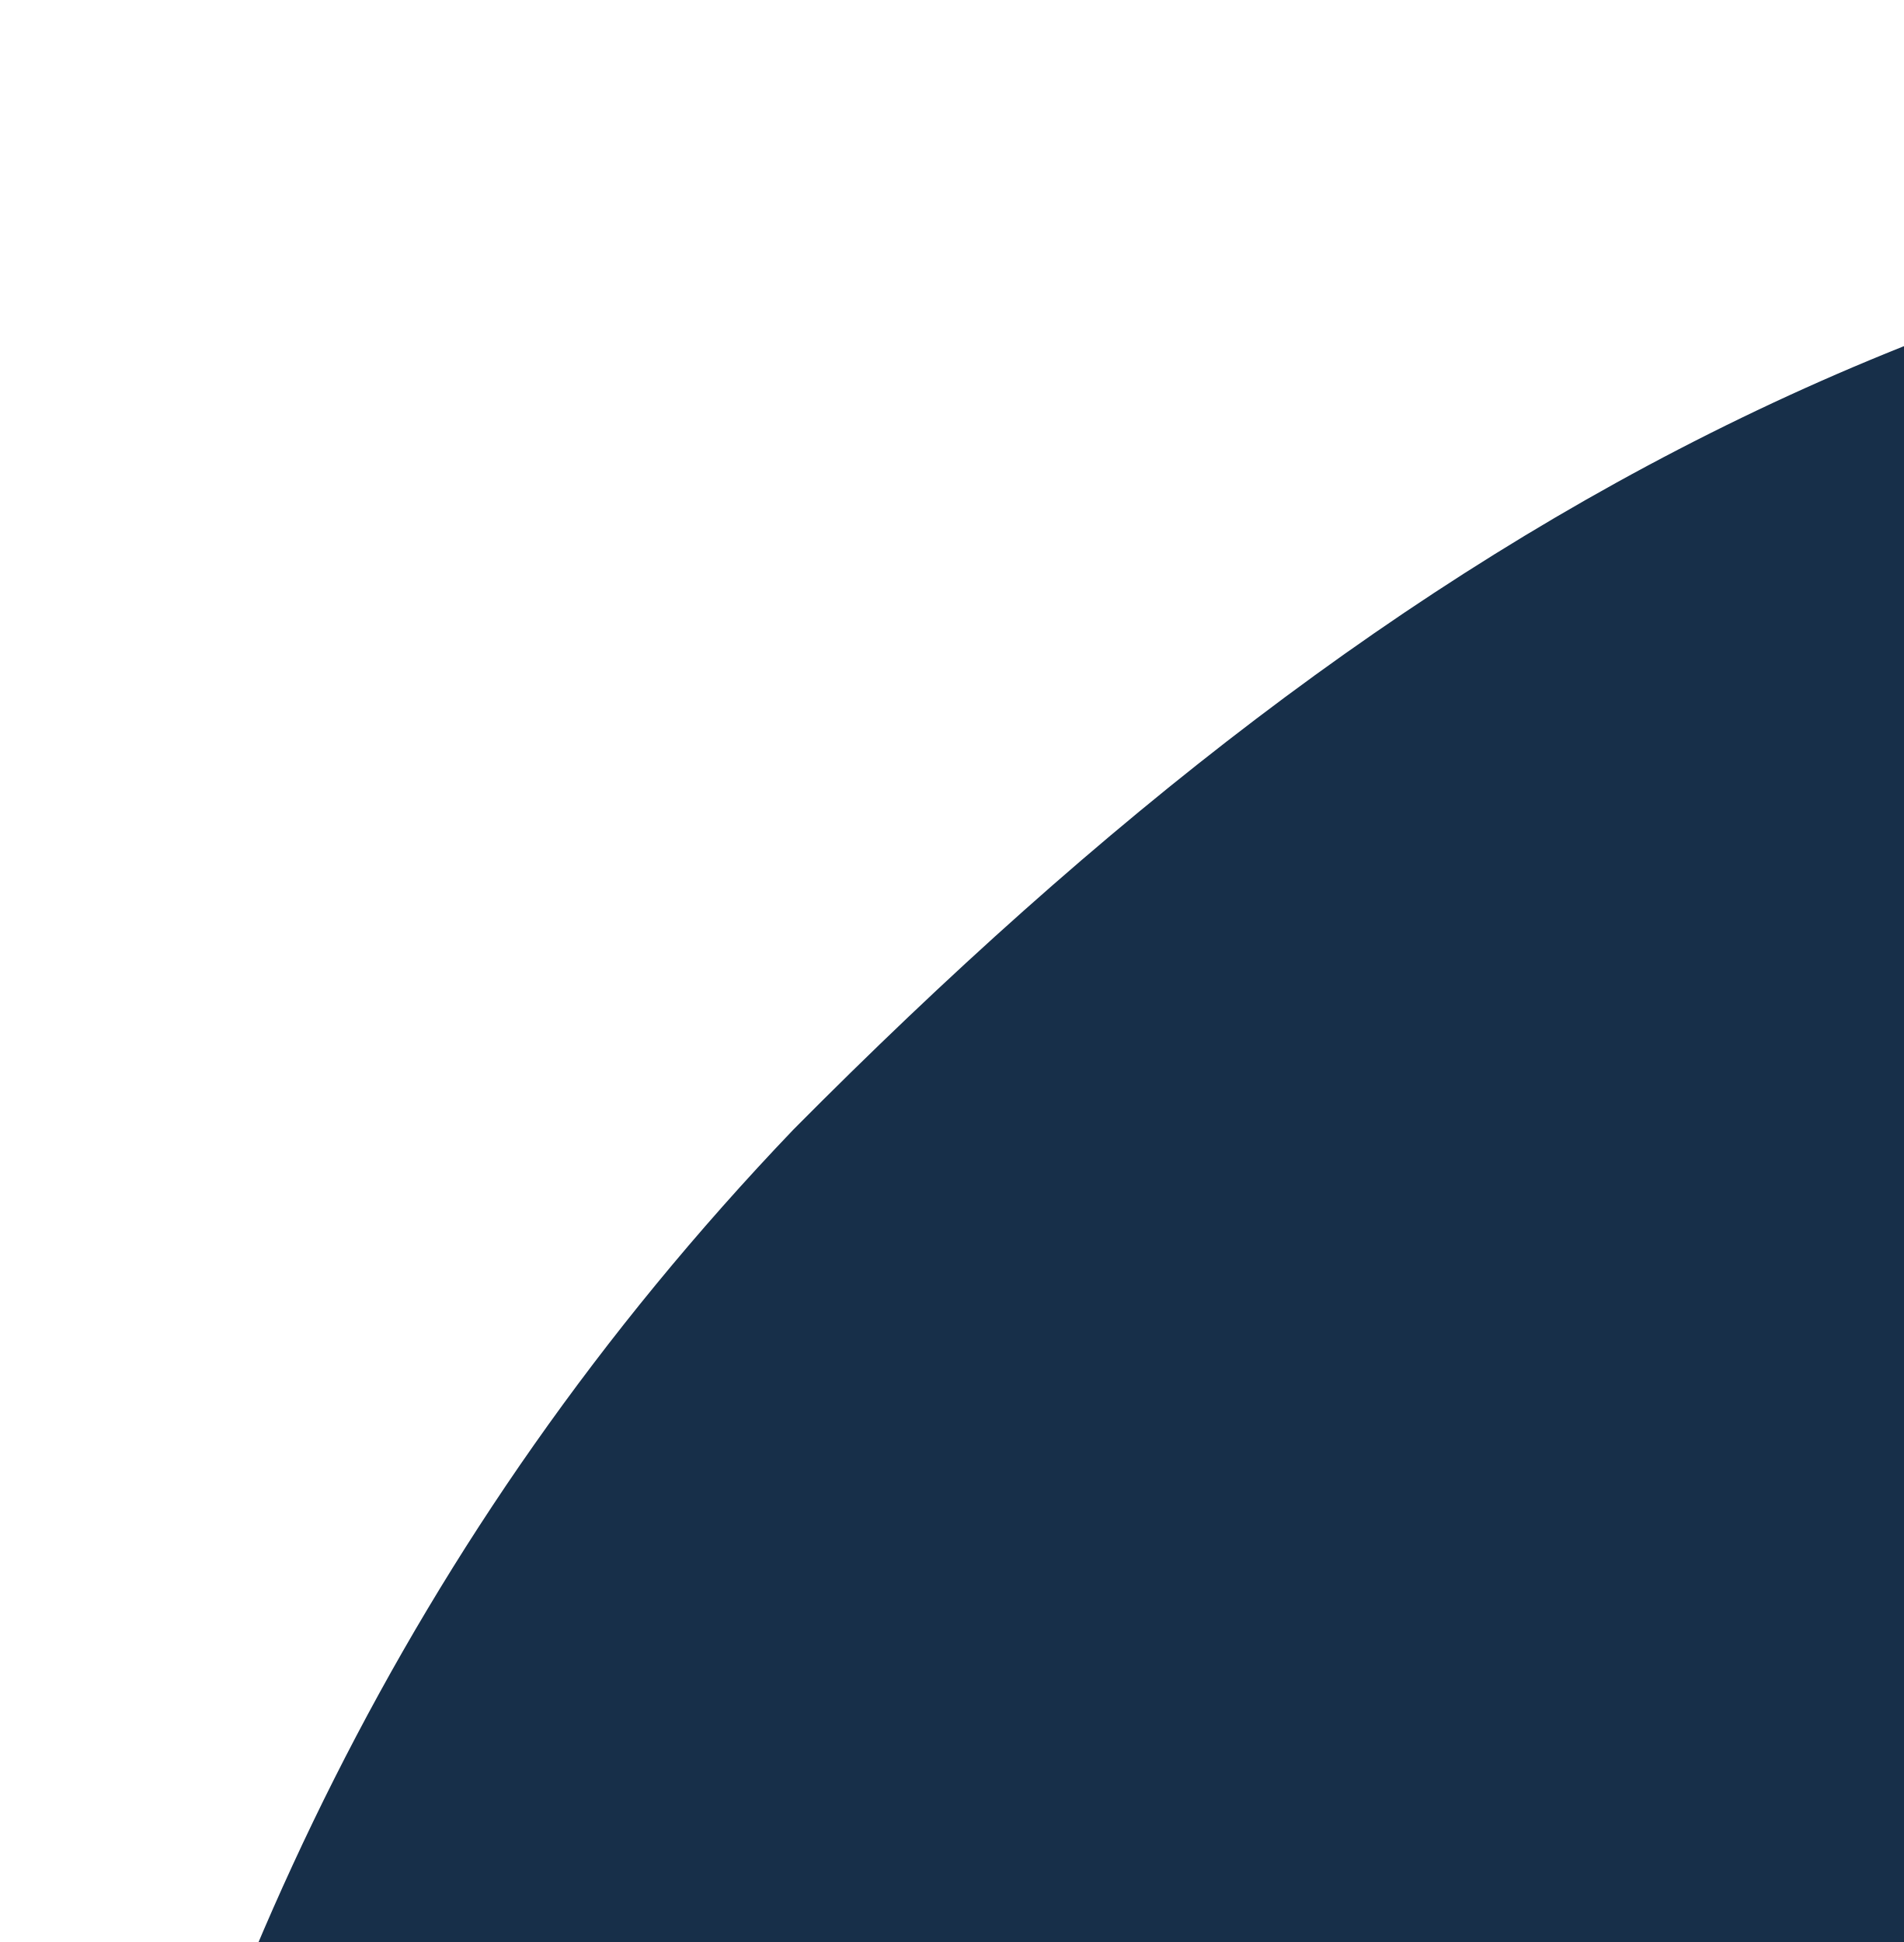
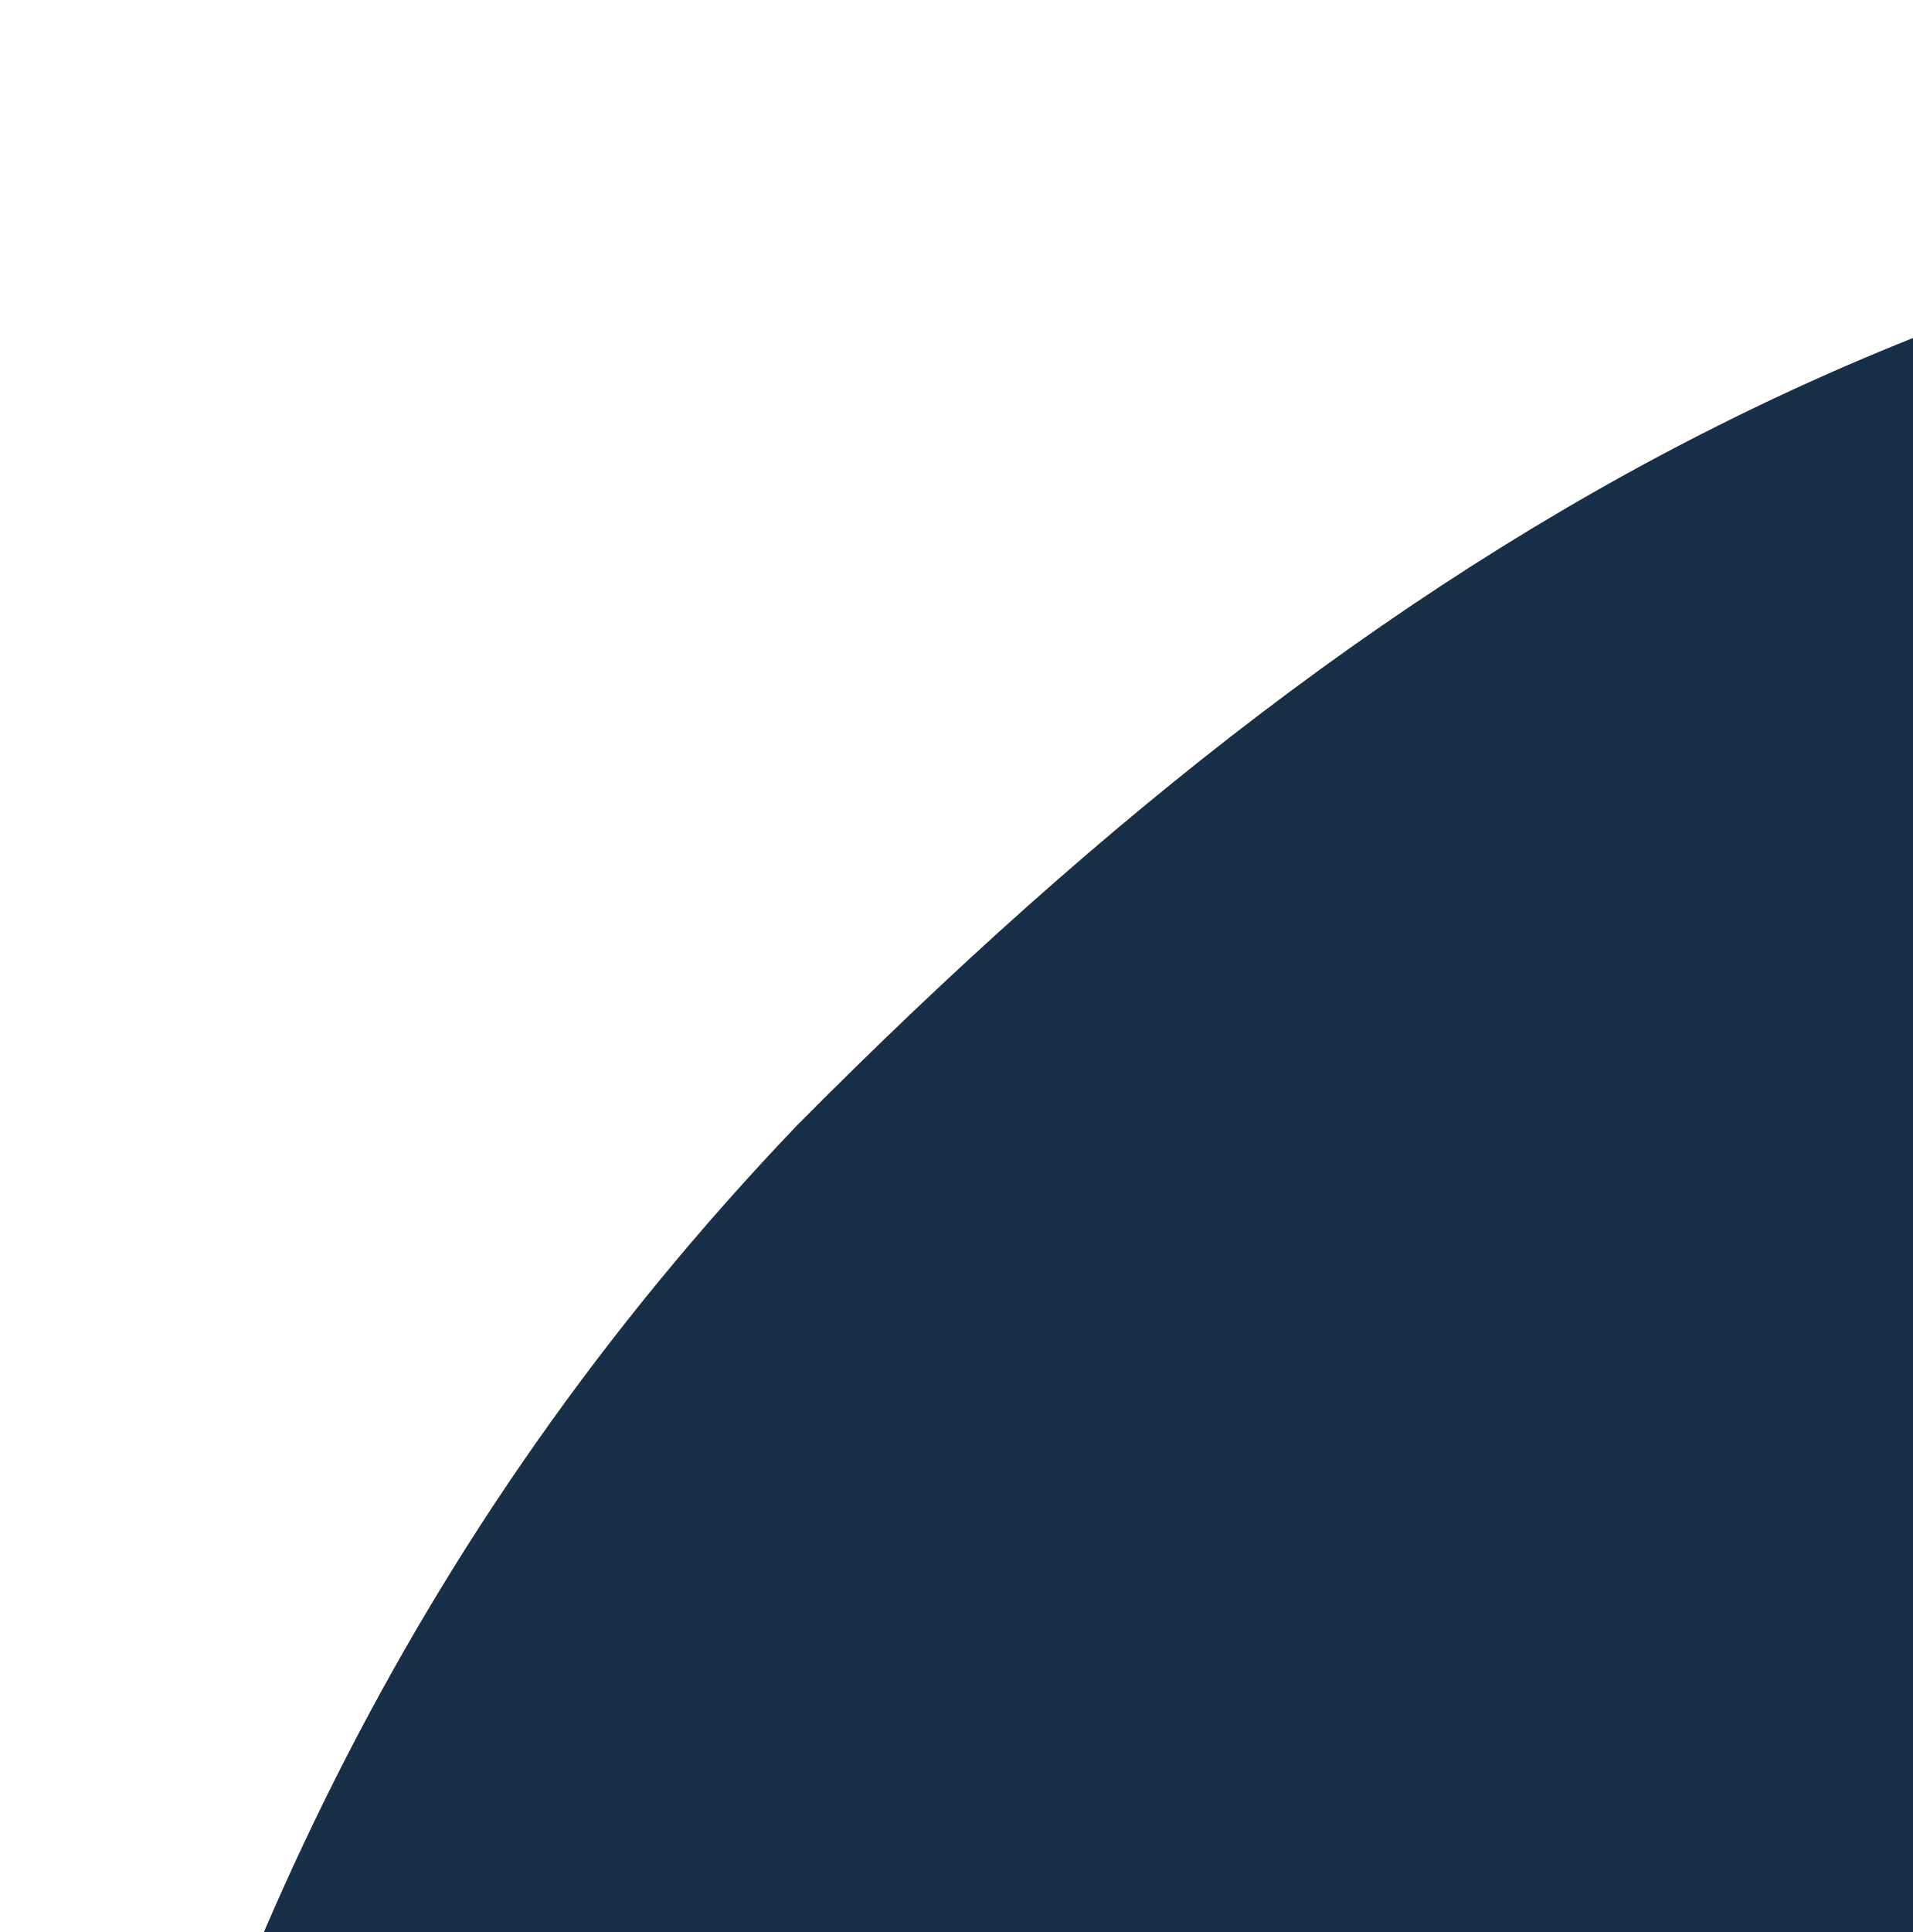
- <svg xmlns="http://www.w3.org/2000/svg" version="1.1" width="250" height="255" viewBox="0 0 24 24">
+ <svg xmlns="http://www.w3.org/2000/svg" version="1.1" width="509" height="514" viewBox="0 0 24 24">
  <path d="M0 0 C0.934 -0.008 1.869 -0.015 2.831 -0.023 C4.438 -0.037 6.045 -0.056 7.651 -0.084 C20.427 -0.164 29.498 5.153 38.463 13.835 C39.862 15.228 41.255 16.626 42.644 18.029 C43.768 19.153 43.768 19.153 44.914 20.3 C46.487 21.876 48.057 23.454 49.625 25.035 C52.007 27.435 54.396 29.826 56.787 32.217 C58.323 33.758 59.859 35.3 61.394 36.842 C62.451 37.9 62.451 37.9 63.529 38.98 C66.786 42.268 69.95 45.593 72.976 49.096 C76.52 53.199 80.289 57.032 84.136 60.85 C84.837 61.549 85.537 62.247 86.259 62.968 C88.467 65.17 90.678 67.369 92.89 69.568 C94.4 71.073 95.91 72.579 97.42 74.084 C101.095 77.748 104.773 81.409 108.453 85.068 C106.806 89.519 104.507 92.666 101.39 96.193 C100.392 97.345 99.395 98.497 98.398 99.65 C97.652 100.51 97.652 100.51 96.891 101.387 C94.114 104.634 91.471 107.991 88.816 111.338 C88.036 112.239 87.256 113.14 86.453 114.068 C85.939 114.721 85.425 115.374 84.896 116.046 C81.212 120.305 78.528 122.563 72.822 123.116 C70.68 123.176 68.537 123.193 66.394 123.174 C65.25 123.192 64.107 123.21 62.928 123.228 C60.519 123.259 58.109 123.27 55.7 123.264 C52.029 123.256 48.363 123.306 44.693 123.367 C42.343 123.389 39.994 123.408 37.644 123.424 C36.013 123.442 36.013 123.442 34.348 123.461 C25.456 123.413 17.561 122.169 10.944 115.814 C3.815 107.467 4.935 97.007 5.062 86.689 C5.07 84.909 5.075 83.128 5.079 81.347 C5.094 76.686 5.134 72.026 5.178 67.365 C5.219 62.599 5.237 57.833 5.257 53.066 C5.3 43.733 5.368 34.401 5.453 25.068 C4.793 25.398 4.133 25.728 3.453 26.068 C0.779 26.174 -1.869 26.219 -4.544 26.22 C-5.381 26.224 -6.218 26.228 -7.081 26.233 C-9.906 26.246 -12.73 26.252 -15.555 26.258 C-17.576 26.266 -19.598 26.274 -21.619 26.283 C-25.994 26.301 -30.369 26.316 -34.744 26.329 C-41.735 26.349 -48.726 26.377 -55.718 26.405 C-69.401 26.461 -83.084 26.508 -96.767 26.555 C-135.36 26.688 -173.954 26.829 -212.547 27.068 C-213.508 27.074 -214.469 27.08 -215.459 27.086 C-226.281 27.154 -237.103 27.239 -247.924 27.365 C-250.718 27.397 -253.512 27.423 -256.305 27.443 C-260.024 27.473 -263.743 27.52 -267.461 27.574 C-268.518 27.579 -269.575 27.584 -270.663 27.589 C-275.969 27.689 -280.081 27.878 -284.547 31.068 C-287.638 35.125 -287.975 38.63 -287.925 43.57 C-287.929 44.32 -287.933 45.07 -287.938 45.843 C-287.949 48.365 -287.939 50.887 -287.928 53.409 C-287.932 55.232 -287.936 57.056 -287.942 58.879 C-287.955 63.896 -287.949 68.912 -287.939 73.929 C-287.933 79.336 -287.943 84.744 -287.951 90.152 C-287.965 100.748 -287.962 111.345 -287.953 121.942 C-287.946 130.552 -287.945 139.163 -287.949 147.774 C-287.949 148.998 -287.95 150.222 -287.95 151.484 C-287.951 153.97 -287.952 156.457 -287.953 158.944 C-287.962 182.28 -287.952 205.615 -287.936 228.951 C-287.922 248.983 -287.925 269.015 -287.938 289.048 C-287.954 312.297 -287.961 335.546 -287.952 358.795 C-287.951 361.273 -287.95 363.751 -287.949 366.229 C-287.948 367.449 -287.948 368.668 -287.947 369.925 C-287.945 378.526 -287.949 387.128 -287.956 395.73 C-287.965 406.211 -287.962 416.691 -287.946 427.172 C-287.938 432.521 -287.935 437.871 -287.945 443.22 C-287.954 448.115 -287.949 453.009 -287.933 457.904 C-287.93 459.677 -287.932 461.45 -287.939 463.223 C-287.948 465.63 -287.939 468.035 -287.925 470.441 C-287.932 471.133 -287.939 471.825 -287.946 472.538 C-287.893 477.09 -286.945 480.206 -284.547 484.068 C-282.086 485.913 -282.086 485.913 -279.547 487.068 C-278.887 487.398 -278.227 487.728 -277.547 488.068 C-275.155 488.158 -272.792 488.188 -270.399 488.172 C-269.29 488.171 -269.29 488.171 -268.159 488.17 C-265.682 488.165 -263.205 488.154 -260.728 488.142 C-258.965 488.138 -257.201 488.133 -255.438 488.13 C-250.749 488.118 -246.06 488.1 -241.371 488.08 C-237.749 488.065 -234.128 488.053 -230.506 488.041 C-219.24 488.004 -207.974 487.953 -196.708 487.899 C-192.513 487.879 -188.318 487.86 -184.123 487.841 C-147.489 487.673 -110.854 487.484 -74.22 487.286 C-68.634 487.256 -63.048 487.226 -57.462 487.196 C-55.842 487.188 -55.842 487.188 -54.189 487.179 C-38.552 487.096 -22.915 487.027 -7.278 486.97 C3.718 486.93 14.714 486.878 25.711 486.814 C31.63 486.779 37.55 486.751 43.47 486.74 C48.816 486.731 54.161 486.703 59.507 486.661 C61.392 486.649 63.276 486.644 65.161 486.646 C67.663 486.648 70.165 486.627 72.668 486.598 C73.38 486.605 74.091 486.612 74.825 486.618 C79.794 486.525 82.63 485.19 86.453 482.068 C88.564 478.901 88.702 478.185 88.683 474.572 C88.682 473.639 88.681 472.706 88.679 471.744 C88.66 470.203 88.66 470.203 88.64 468.631 C88.634 467.551 88.627 466.472 88.621 465.36 C88.512 453.172 88.133 440.988 87.737 428.806 C87.672 426.646 87.621 424.487 87.572 422.327 C87.505 419.455 87.37 416.595 87.195 413.728 C86.828 406.312 86.852 400.948 91.975 395.224 C92.607 394.595 93.239 393.966 93.89 393.318 C95.178 391.91 96.463 390.5 97.746 389.088 C98.694 388.078 98.694 388.078 99.661 387.047 C102.242 384.196 104.478 381.137 106.703 378.006 C107.904 376.324 109.138 374.663 110.453 373.068 C111.113 373.068 111.773 373.068 112.453 373.068 C112.717 383.362 112.978 393.657 113.235 403.951 C113.355 408.734 113.475 413.516 113.598 418.299 C114.54 454.932 114.54 454.932 114.582 468.799 C114.587 469.676 114.592 470.554 114.597 471.458 C114.571 482.82 111.877 492.251 104.453 501.068 C93.048 511.618 81.361 512.52 66.539 512.56 C64.831 512.576 63.123 512.592 61.415 512.61 C56.756 512.655 52.098 512.681 47.439 512.704 C42.436 512.732 37.432 512.777 32.429 512.819 C21.647 512.906 10.866 512.971 0.084 513.031 C-6.468 513.067 -13.02 513.109 -19.572 513.151 C-47.381 513.328 -75.189 513.465 -102.998 513.586 C-111.004 513.621 -119.01 513.658 -127.017 513.696 C-150.082 513.806 -173.148 513.91 -196.213 513.99 C-207.303 514.028 -218.392 514.075 -229.482 514.152 C-235.571 514.195 -241.659 514.228 -247.748 514.253 C-251.096 514.267 -254.443 514.288 -257.79 514.32 C-261.334 514.353 -264.878 514.367 -268.422 514.377 C-269.419 514.391 -270.417 514.405 -271.446 514.419 C-282.967 514.405 -293.147 510.818 -301.778 503.064 C-310.503 493.913 -313.708 483.892 -313.681 471.432 C-313.684 470.68 -313.686 469.927 -313.689 469.151 C-313.695 466.627 -313.695 464.103 -313.694 461.578 C-313.698 459.751 -313.701 457.924 -313.706 456.096 C-313.716 451.073 -313.719 446.049 -313.722 441.025 C-313.726 435.608 -313.735 430.191 -313.744 424.773 C-313.764 411.69 -313.774 398.607 -313.783 385.523 C-313.787 379.361 -313.793 373.199 -313.798 367.036 C-313.815 346.55 -313.829 326.064 -313.837 305.578 C-313.839 300.263 -313.84 294.948 -313.842 289.633 C-313.843 288.972 -313.843 288.312 -313.843 287.632 C-313.851 265.563 -313.877 243.494 -313.91 221.425 C-313.943 199.449 -313.961 177.474 -313.964 155.498 C-313.966 143.161 -313.975 130.824 -314.001 118.486 C-314.022 107.98 -314.03 97.474 -314.021 86.967 C-314.016 81.609 -314.018 76.25 -314.038 70.892 C-314.055 65.981 -314.054 61.07 -314.039 56.159 C-314.036 54.388 -314.041 52.617 -314.052 50.846 C-314.137 37.41 -313.339 24.311 -303.547 14.068 C-295.815 6.272 -288.204 1.999 -277.153 1.879 C-276.503 1.871 -275.853 1.862 -275.183 1.854 C-272.962 1.827 -270.741 1.807 -268.52 1.787 C-266.87 1.769 -265.219 1.751 -263.569 1.732 C-258.912 1.682 -254.255 1.638 -249.598 1.596 C-246.604 1.568 -243.61 1.539 -240.616 1.509 C-191.178 1.019 -141.737 0.776 -92.297 0.506 C-91.276 0.5 -90.254 0.495 -89.202 0.489 C-75.302 0.413 -61.401 0.339 -47.5 0.266 C-44.753 0.252 -42.006 0.238 -39.258 0.223 C-37.491 0.214 -35.723 0.205 -33.956 0.195 C-32.678 0.189 -32.678 0.189 -31.373 0.182 C-25.089 0.149 -18.805 0.123 -12.52 0.098 C-8.347 0.081 -4.173 0.046 0 0 Z M30.453 42.068 C30.453 60.548 30.453 79.028 30.453 98.068 C48.273 98.068 66.093 98.068 84.453 98.068 C82.767 94.697 81.772 93.144 79.216 90.62 C78.558 89.966 77.9 89.311 77.222 88.637 C76.51 87.939 75.799 87.241 75.066 86.521 C74.331 85.791 73.596 85.061 72.838 84.309 C70.485 81.974 68.126 79.646 65.765 77.318 C63.423 75.004 61.083 72.689 58.746 70.37 C57.293 68.929 55.837 67.491 54.378 66.056 C50.401 62.117 46.62 58.076 42.978 53.824 C40.78 51.293 38.452 48.935 36.078 46.568 C35.224 45.712 34.371 44.856 33.492 43.975 C31.796 41.955 31.796 41.955 30.453 42.068 Z " fill="#172F49" transform="translate(313.5472,-0.06832886)" />
  <path d="M0 0 C4.514 1.896 4.514 1.896 6.125 4.312 C7.457 7.859 6.842 9.846 5.473 13.317 C4.889 14.822 4.889 14.822 4.293 16.358 C3.639 17.993 3.639 17.993 2.973 19.66 C2.303 21.374 2.303 21.374 1.621 23.122 C0.656 25.588 -0.311 28.052 -1.286 30.513 C-3.605 36.372 -5.89 42.244 -8.179 48.115 C-8.951 50.095 -9.725 52.075 -10.499 54.054 C-14.829 65.138 -19.01 76.273 -23.125 87.438 C-28.441 101.826 -33.833 116.183 -39.31 130.511 C-40.09 132.552 -40.869 134.593 -41.647 136.635 C-42.733 139.483 -43.823 142.33 -44.914 145.176 C-45.226 145.995 -45.538 146.814 -45.859 147.658 C-48.669 154.961 -51.763 162.134 -54.875 169.312 C-53.819 169.304 -52.763 169.295 -51.675 169.286 C-41.728 169.205 -31.781 169.145 -21.834 169.105 C-16.72 169.084 -11.607 169.056 -6.493 169.011 C-1.558 168.967 3.376 168.943 8.31 168.933 C10.194 168.926 12.077 168.911 13.96 168.89 C16.597 168.861 19.232 168.857 21.868 168.858 C22.649 168.844 23.429 168.83 24.233 168.815 C27.748 168.842 29.732 169.017 32.58 171.16 C34.619 174.001 35.094 175.811 35.125 179.312 C33.746 182.145 33.746 182.145 31.562 185.125 C31.163 185.675 30.764 186.225 30.353 186.791 C25.697 193.096 20.638 199.094 15.613 205.105 C12.477 208.866 9.439 212.694 6.438 216.562 C2.497 221.63 -1.584 226.551 -5.757 231.428 C-9.473 235.789 -13.015 240.269 -16.532 244.792 C-20.883 250.368 -25.379 255.819 -29.887 261.268 C-32.98 265.007 -36.049 268.759 -39.062 272.562 C-42.53 276.927 -46.124 281.176 -49.735 285.422 C-54.186 290.662 -58.537 295.979 -62.875 301.312 C-65.126 304.066 -67.38 306.818 -69.633 309.57 C-71.109 311.376 -72.583 313.183 -74.055 314.992 C-77.616 319.365 -81.202 323.71 -84.863 327.999 C-90.542 334.656 -96.002 341.457 -101.367 348.37 C-102.982 350.45 -104.602 352.526 -106.223 354.602 C-113.616 364.078 -120.943 373.602 -128.231 383.16 C-129.951 385.412 -131.676 387.662 -133.402 389.91 C-133.984 390.668 -134.565 391.426 -135.164 392.207 C-136.267 393.644 -137.37 395.082 -138.475 396.518 C-140.922 399.711 -143.32 402.922 -145.633 406.215 C-148.718 410.477 -148.718 410.477 -151.875 411.312 C-155.312 411.812 -155.312 411.812 -158.875 411.312 C-162.427 408.214 -163.67 406.982 -164.246 402.293 C-163.74 396.862 -161.939 392.26 -160 387.188 C-159.156 384.908 -158.313 382.628 -157.473 380.348 C-157.037 379.173 -156.602 377.999 -156.153 376.79 C-140.612 334.502 -126.925 291.423 -113.875 248.312 C-116.855 247.988 -119.836 247.667 -122.816 247.348 C-123.648 247.257 -124.479 247.166 -125.336 247.073 C-137.461 245.779 -149.609 245.39 -161.793 245.066 C-162.587 245.045 -163.38 245.024 -164.198 245.002 C-168.202 244.896 -172.206 244.796 -176.211 244.705 C-197.819 244.193 -197.819 244.193 -201.5 241.125 C-203.198 237.653 -203.624 236.132 -202.875 232.312 C-199.817 226.945 -195.393 222.764 -191 218.496 C-187.857 215.267 -185.111 211.746 -182.293 208.234 C-179.749 205.16 -177.094 202.231 -174.375 199.312 C-170.141 194.758 -166.148 190.06 -162.246 185.219 C-159.549 181.913 -156.784 178.671 -154 175.438 C-150.105 170.912 -146.226 166.375 -142.375 161.812 C-137.583 156.138 -132.757 150.493 -127.918 144.859 C-125.873 142.479 -123.835 140.093 -121.801 137.703 C-117.171 132.27 -112.518 126.881 -107.688 121.625 C-104.517 118.172 -101.495 114.657 -98.562 111 C-94.489 105.946 -90.125 101.234 -85.679 96.511 C-81.594 92.149 -77.787 87.623 -74.051 82.957 C-71.745 80.154 -69.333 77.482 -66.875 74.812 C-61.98 69.486 -57.409 63.946 -52.875 58.312 C-45.849 49.659 -38.677 41.139 -31.459 32.646 C-30.055 30.994 -28.652 29.341 -27.25 27.688 C-26.793 27.148 -26.335 26.609 -25.864 26.054 C-22.951 22.611 -20.089 19.13 -17.25 15.625 C-16.528 14.75 -15.806 13.874 -15.062 12.973 C-13.541 11.123 -12.043 9.254 -10.562 7.371 C-4.813 0.388 -4.813 0.388 0 0 Z " fill="#162F49" transform="translate(473.875,58.6875)" />
  <path d="M0 0 C10.118 9.389 15.227 22.886 16.004 36.523 C15.938 43.209 15.574 49.859 11.414 55.348 C4.278 62.106 -5.339 61.793 -14.627 61.953 C-15.941 61.986 -17.254 62.019 -18.608 62.053 C-22.746 62.152 -26.884 62.222 -31.023 62.285 C-32.305 62.306 -33.587 62.326 -34.907 62.348 C-44.059 62.484 -53.211 62.551 -62.363 62.594 C-63.063 62.597 -63.762 62.6 -64.483 62.604 C-71.111 62.634 -77.738 62.661 -84.366 62.678 C-92.735 62.7 -101.103 62.743 -109.472 62.812 C-115.429 62.859 -121.385 62.883 -127.342 62.89 C-130.875 62.895 -134.407 62.91 -137.94 62.95 C-141.853 62.994 -145.766 62.99 -149.679 62.982 C-150.832 63.002 -151.985 63.022 -153.172 63.043 C-159.493 62.985 -163.235 62.364 -167.828 57.866 C-171.174 53.439 -170.247 47.488 -170.273 42.223 C-170.294 41.223 -170.315 40.223 -170.336 39.193 C-170.413 24.286 -164.515 13.377 -154.418 2.66 C-117.695 -33.764 -38.708 -32.805 0 0 Z " fill="#152E48" transform="translate(252.0234,208.7148)" />
  <path d="M0 0 C0.817 0.059 1.635 0.119 2.477 0.18 C15.509 1.967 27.941 9.88 36 20 C41.939 28.289 46.549 37.697 47 48 C47.06 49.154 47.06 49.154 47.121 50.332 C47.493 64.209 43.48 77.565 34.379 88.258 C24.302 98.749 11.446 106.101 -3.324 107.168 C-19.272 107.3 -32.483 101.929 -44.086 91.043 C-52.105 82.763 -57.993 71.574 -59 60 C-59.081 59.103 -59.162 58.206 -59.246 57.281 C-59.906 42.398 -55.321 29.602 -45.746 18.352 C-33.524 5.286 -17.892 -1.426 0 0 Z " fill="#162F49" transform="translate(181,67)" />
  <path d="M0 0 C0.837 -0.004 1.674 -0.008 2.536 -0.012 C5.345 -0.022 8.154 -0.018 10.963 -0.014 C12.975 -0.018 14.987 -0.023 17 -0.029 C22.469 -0.043 27.937 -0.043 33.406 -0.041 C37.969 -0.04 42.532 -0.045 47.095 -0.049 C57.857 -0.061 68.62 -0.061 79.383 -0.055 C90.492 -0.049 101.602 -0.061 112.712 -0.083 C122.245 -0.1 131.778 -0.106 141.311 -0.103 C147.007 -0.101 152.702 -0.104 158.398 -0.118 C163.754 -0.13 169.11 -0.128 174.465 -0.115 C176.432 -0.113 178.399 -0.116 180.366 -0.124 C183.049 -0.134 185.73 -0.126 188.413 -0.114 C189.193 -0.121 189.974 -0.128 190.778 -0.136 C196.721 -0.077 199.789 1.44 204.083 5.386 C206.442 9.406 206.818 12.713 205.77 17.261 C203.445 21.182 201.126 23.809 196.77 25.261 C194.058 25.361 191.372 25.404 188.66 25.401 C187.824 25.404 186.988 25.407 186.126 25.41 C183.314 25.419 180.502 25.42 177.69 25.422 C175.678 25.426 173.666 25.431 171.654 25.437 C166.181 25.45 160.708 25.456 155.235 25.461 C151.818 25.464 148.4 25.468 144.983 25.472 C134.296 25.486 123.609 25.496 112.923 25.5 C100.576 25.504 88.229 25.522 75.882 25.551 C66.345 25.572 56.807 25.582 47.27 25.584 C41.571 25.585 35.872 25.591 30.172 25.608 C24.812 25.625 19.453 25.627 14.093 25.618 C12.125 25.618 10.156 25.622 8.188 25.632 C5.503 25.644 2.819 25.639 0.134 25.628 C-1.038 25.64 -1.038 25.64 -2.233 25.653 C-6.752 25.611 -9.627 25.035 -13.23 22.261 C-16.38 18.567 -16.75 15.176 -16.585 10.479 C-16.027 6.993 -14.529 4.879 -12.23 2.261 C-8.488 -0.371 -4.393 -0.021 0 0 Z " fill="#183049" transform="translate(99.22997,371.7393)" />
  <path d="M0 0 C1.277 -0.004 2.555 -0.007 3.871 -0.011 C7.354 -0.02 10.838 -0.011 14.321 0.002 C17.977 0.014 21.633 0.009 25.29 0.008 C31.427 0.007 37.564 0.018 43.701 0.036 C50.785 0.057 57.868 0.061 64.952 0.055 C71.783 0.049 78.614 0.055 85.445 0.066 C88.345 0.07 91.244 0.071 94.144 0.069 C98.197 0.067 102.249 0.081 106.301 0.098 C108.096 0.094 108.096 0.094 109.927 0.09 C123.739 0.178 123.739 0.178 128.961 5.06 C131.349 8.782 132.086 10.961 132.086 15.372 C130.196 20.726 127.145 23.843 122.086 26.372 C120.302 26.472 118.515 26.507 116.729 26.513 C115.592 26.518 114.455 26.524 113.284 26.53 C112.03 26.531 110.777 26.532 109.485 26.533 C108.17 26.538 106.854 26.543 105.499 26.548 C101.883 26.562 98.267 26.568 94.651 26.573 C92.391 26.575 90.132 26.58 87.872 26.584 C80.8 26.598 73.728 26.607 66.656 26.611 C58.496 26.616 50.336 26.633 42.177 26.662 C35.868 26.684 29.56 26.694 23.251 26.695 C19.485 26.696 15.718 26.702 11.951 26.72 C8.405 26.737 4.858 26.739 1.311 26.73 C-0.604 26.729 -2.519 26.742 -4.435 26.757 C-10.681 26.726 -15.461 26.55 -20.914 23.372 C-23.807 20.183 -25.162 17.628 -25.414 13.372 C-25.153 9.098 -23.868 6.547 -20.914 3.372 C-13.97 -0.038 -7.642 -0.049 0 0 Z " fill="#1A314A" transform="translate(107.9143,311.6277)" />
  <path d="M0 0 C1.602 -0.013 1.602 -0.013 3.237 -0.026 C4.399 -0.02 5.561 -0.013 6.757 -0.007 C8.605 -0.015 8.605 -0.015 10.489 -0.023 C13.859 -0.034 17.228 -0.032 20.598 -0.022 C24.129 -0.014 27.659 -0.021 31.189 -0.026 C37.118 -0.032 43.046 -0.024 48.974 -0.01 C55.823 0.006 62.671 0.001 69.52 -0.016 C75.406 -0.029 81.291 -0.031 87.177 -0.023 C90.69 -0.019 94.202 -0.018 97.715 -0.028 C101.632 -0.038 105.548 -0.024 109.464 -0.007 C111.207 -0.016 111.207 -0.016 112.985 -0.026 C114.587 -0.013 114.587 -0.013 116.222 0 C117.147 0.001 118.073 0.002 119.026 0.003 C123.299 0.628 126.951 2.985 129.611 6.381 C130.851 10.573 131.11 14.232 129.361 18.256 C125.341 23.138 125.341 23.138 121.611 24.381 C119.91 24.487 118.205 24.536 116.5 24.553 C114.915 24.572 114.915 24.572 113.297 24.591 C111.558 24.604 111.558 24.604 109.783 24.618 C108.562 24.631 107.341 24.644 106.082 24.658 C102.731 24.692 99.38 24.723 96.028 24.75 C93.934 24.768 91.84 24.787 89.746 24.806 C82.44 24.873 75.133 24.936 67.826 24.993 C61.017 25.047 54.208 25.112 47.399 25.183 C41.552 25.243 35.705 25.295 29.858 25.341 C26.366 25.368 22.874 25.399 19.383 25.438 C15.488 25.481 11.593 25.507 7.697 25.532 C6.542 25.547 5.386 25.562 4.196 25.577 C3.133 25.582 2.07 25.586 0.975 25.59 C0.055 25.598 -0.866 25.606 -1.814 25.614 C-6.914 25.152 -10.104 23.253 -13.389 19.381 C-14.595 15.762 -14.712 13.189 -14.389 9.381 C-11.102 3.05 -7.184 0.009 0 0 Z " fill="#152D47" transform="translate(97.38904,430.619)" />
  <path d="M0 0 C3.909 1.584 6.524 4.266 9.422 7.227 C9.927 7.734 10.432 8.242 10.952 8.765 C12.556 10.38 14.153 12.003 15.75 13.625 C16.839 14.724 17.929 15.823 19.02 16.922 C21.685 19.609 24.344 22.303 27 25 C26.34 25.66 25.68 26.32 25 27 C21.433 23.483 17.873 19.959 14.319 16.429 C13.108 15.228 11.896 14.029 10.681 12.832 C8.939 11.114 7.203 9.39 5.469 7.664 C4.922 7.128 4.375 6.591 3.812 6.038 C2.503 4.73 1.246 3.369 0 2 C0 1.34 0 0.68 0 0 Z " fill="#333F51" transform="translate(362,59)" />
  <path d="M0 0 C0.66 0 1.32 0 2 0 C1.847 0.786 1.693 1.573 1.535 2.383 C0.87 6.878 0.646 11.339 0.438 15.875 C0.373 17.194 0.373 17.194 0.307 18.539 C0.201 20.693 0.1 22.846 0 25 C-0.33 25 -0.66 25 -1 25 C-1.33 20.38 -1.66 15.76 -2 11 C-2.66 11 -3.32 11 -4 11 C-4.359 7.145 -4.275 5.422 -2.125 2.125 C-1.424 1.424 -0.723 0.723 0 0 Z " fill="#20354C" transform="translate(424,373)" />
  <path d="M0 0 C0.66 0.33 1.32 0.66 2 1 C-9.522 14.633 -9.522 14.633 -15 21 C-15 16.638 -12.382 14.308 -9.75 11.062 C-9.259 10.442 -8.768 9.821 -8.262 9.182 C-5.667 5.933 -3.021 2.87 0 0 Z " fill="#7E8386" transform="translate(413,95)" />
  <path d="M0 0 C0.33 0 0.66 0 1 0 C1.367 2.499 1.719 4.998 2.062 7.5 C2.166 8.196 2.27 8.892 2.377 9.609 C3.052 14.64 2.807 18.987 2 24 C0.229 20.959 -0.209 18.876 -0.062 15.375 C0.114 12.058 0.114 12.058 -1 9 C-1.233 2.467 -1.233 2.467 0 0 Z " fill="#303E51" transform="translate(265,232)" />
  <path d="M0 0 C3.681 1.536 5.988 3.782 8.75 6.625 C9.549 7.442 10.348 8.26 11.172 9.102 C12.077 10.041 12.077 10.041 13 11 C12.34 11.66 11.68 12.32 11 13 C9.161 11.214 7.328 9.422 5.5 7.625 C4.713 6.863 4.713 6.863 3.91 6.086 C2.568 4.762 1.28 3.384 0 2 C0 1.34 0 0.68 0 0 Z " fill="#384355" transform="translate(370,34)" />
  <path d="M0 0 C2.812 0.062 2.812 0.062 6 1 C9 6.5 9 6.5 9 10 C8.01 10 7.02 10 6 10 C4.235 6.912 4 5.767 4 2 C2.68 1.34 1.36 0.68 0 0 Z " fill="#213044" transform="translate(500,228)" />
  <path d="M0 0 C1.324 3.971 0.243 6.063 -1 10 C-1.186 10.763 -1.371 11.526 -1.562 12.312 C-2 14 -2 14 -3 16 C-3.66 16 -4.32 16 -5 16 C-3.903 10.309 -2.459 5.254 0 0 Z " fill="#232F44" transform="translate(356,323)" />
  <path d="M0 0 C-0.176 2.379 -0.697 3.702 -2.402 5.379 C-3.906 6.621 -5.451 7.814 -7 9 C-7.33 8.01 -7.66 7.02 -8 6 C-3.857 0 -3.857 0 0 0 Z " fill="#15273E" transform="translate(92,432)" />
  <path d="M0 0 C0 4.653 -2.509 6.498 -5.688 9.75 C-6.451 10.492 -7.214 11.235 -8 12 C-8.66 11.67 -9.32 11.34 -10 11 C-8.521 9.354 -7.042 7.708 -5.562 6.062 C-4.739 5.146 -3.915 4.229 -3.066 3.285 C-1 1 -1 1 0 0 Z " fill="#2C3549" transform="translate(141,80)" />
  <path d="M0 0 C6.75 0.75 6.75 0.75 9 3 C6.688 3.625 6.688 3.625 4 4 C1 2 1 2 0 0 Z " fill="#27384E" transform="translate(470,59)" />
  <path d="M0 0 C1.062 1.875 1.062 1.875 2 4 C1.67 4.66 1.34 5.32 1 6 C-0.65 6 -2.3 6 -4 6 C-1.125 1.125 -1.125 1.125 0 0 Z " fill="#283950" transform="translate(388,155)" />
  <path d="M0 0 C0.66 0 1.32 0 2 0 C1.67 1.65 1.34 3.3 1 5 C-0.98 5.66 -2.96 6.32 -5 7 C-1.125 1.125 -1.125 1.125 0 0 Z " fill="#2A384C" transform="translate(295,263)" />
  <path d="M0 0 C0.33 0.99 0.66 1.98 1 3 C-1.521 4.26 -2.854 3.919 -5.625 3.562 C-6.851 3.41 -6.851 3.41 -8.102 3.254 C-8.728 3.17 -9.355 3.086 -10 3 C-10 2.67 -10 2.34 -10 2 C-6.7 1.34 -3.4 0.68 0 0 Z " fill="#2F3C4F" transform="translate(148,187)" />
  <path d="M0 0 C3.367 1.393 4.986 2.979 7 6 C4 6 4 6 1.812 4.125 C0 2 0 2 0 0 Z " fill="#2C384B" transform="translate(363,27)" />
  <path d="M0 0 C0 3 0 3 -2 6 C-2 6.66 -2 7.32 -2 8 C-2.99 8 -3.98 8 -5 8 C-4.458 4.204 -2.799 2.528 0 0 Z " fill="#0C1C33" transform="translate(394,149)" />
  <path d="M0 0 C0.66 0.33 1.32 0.66 2 1 C0.35 2.98 -1.3 4.96 -3 7 C-3.99 6.67 -4.98 6.34 -6 6 C-4.02 4.02 -2.04 2.04 0 0 Z " fill="#677075" transform="translate(413,95)" />
</svg>
